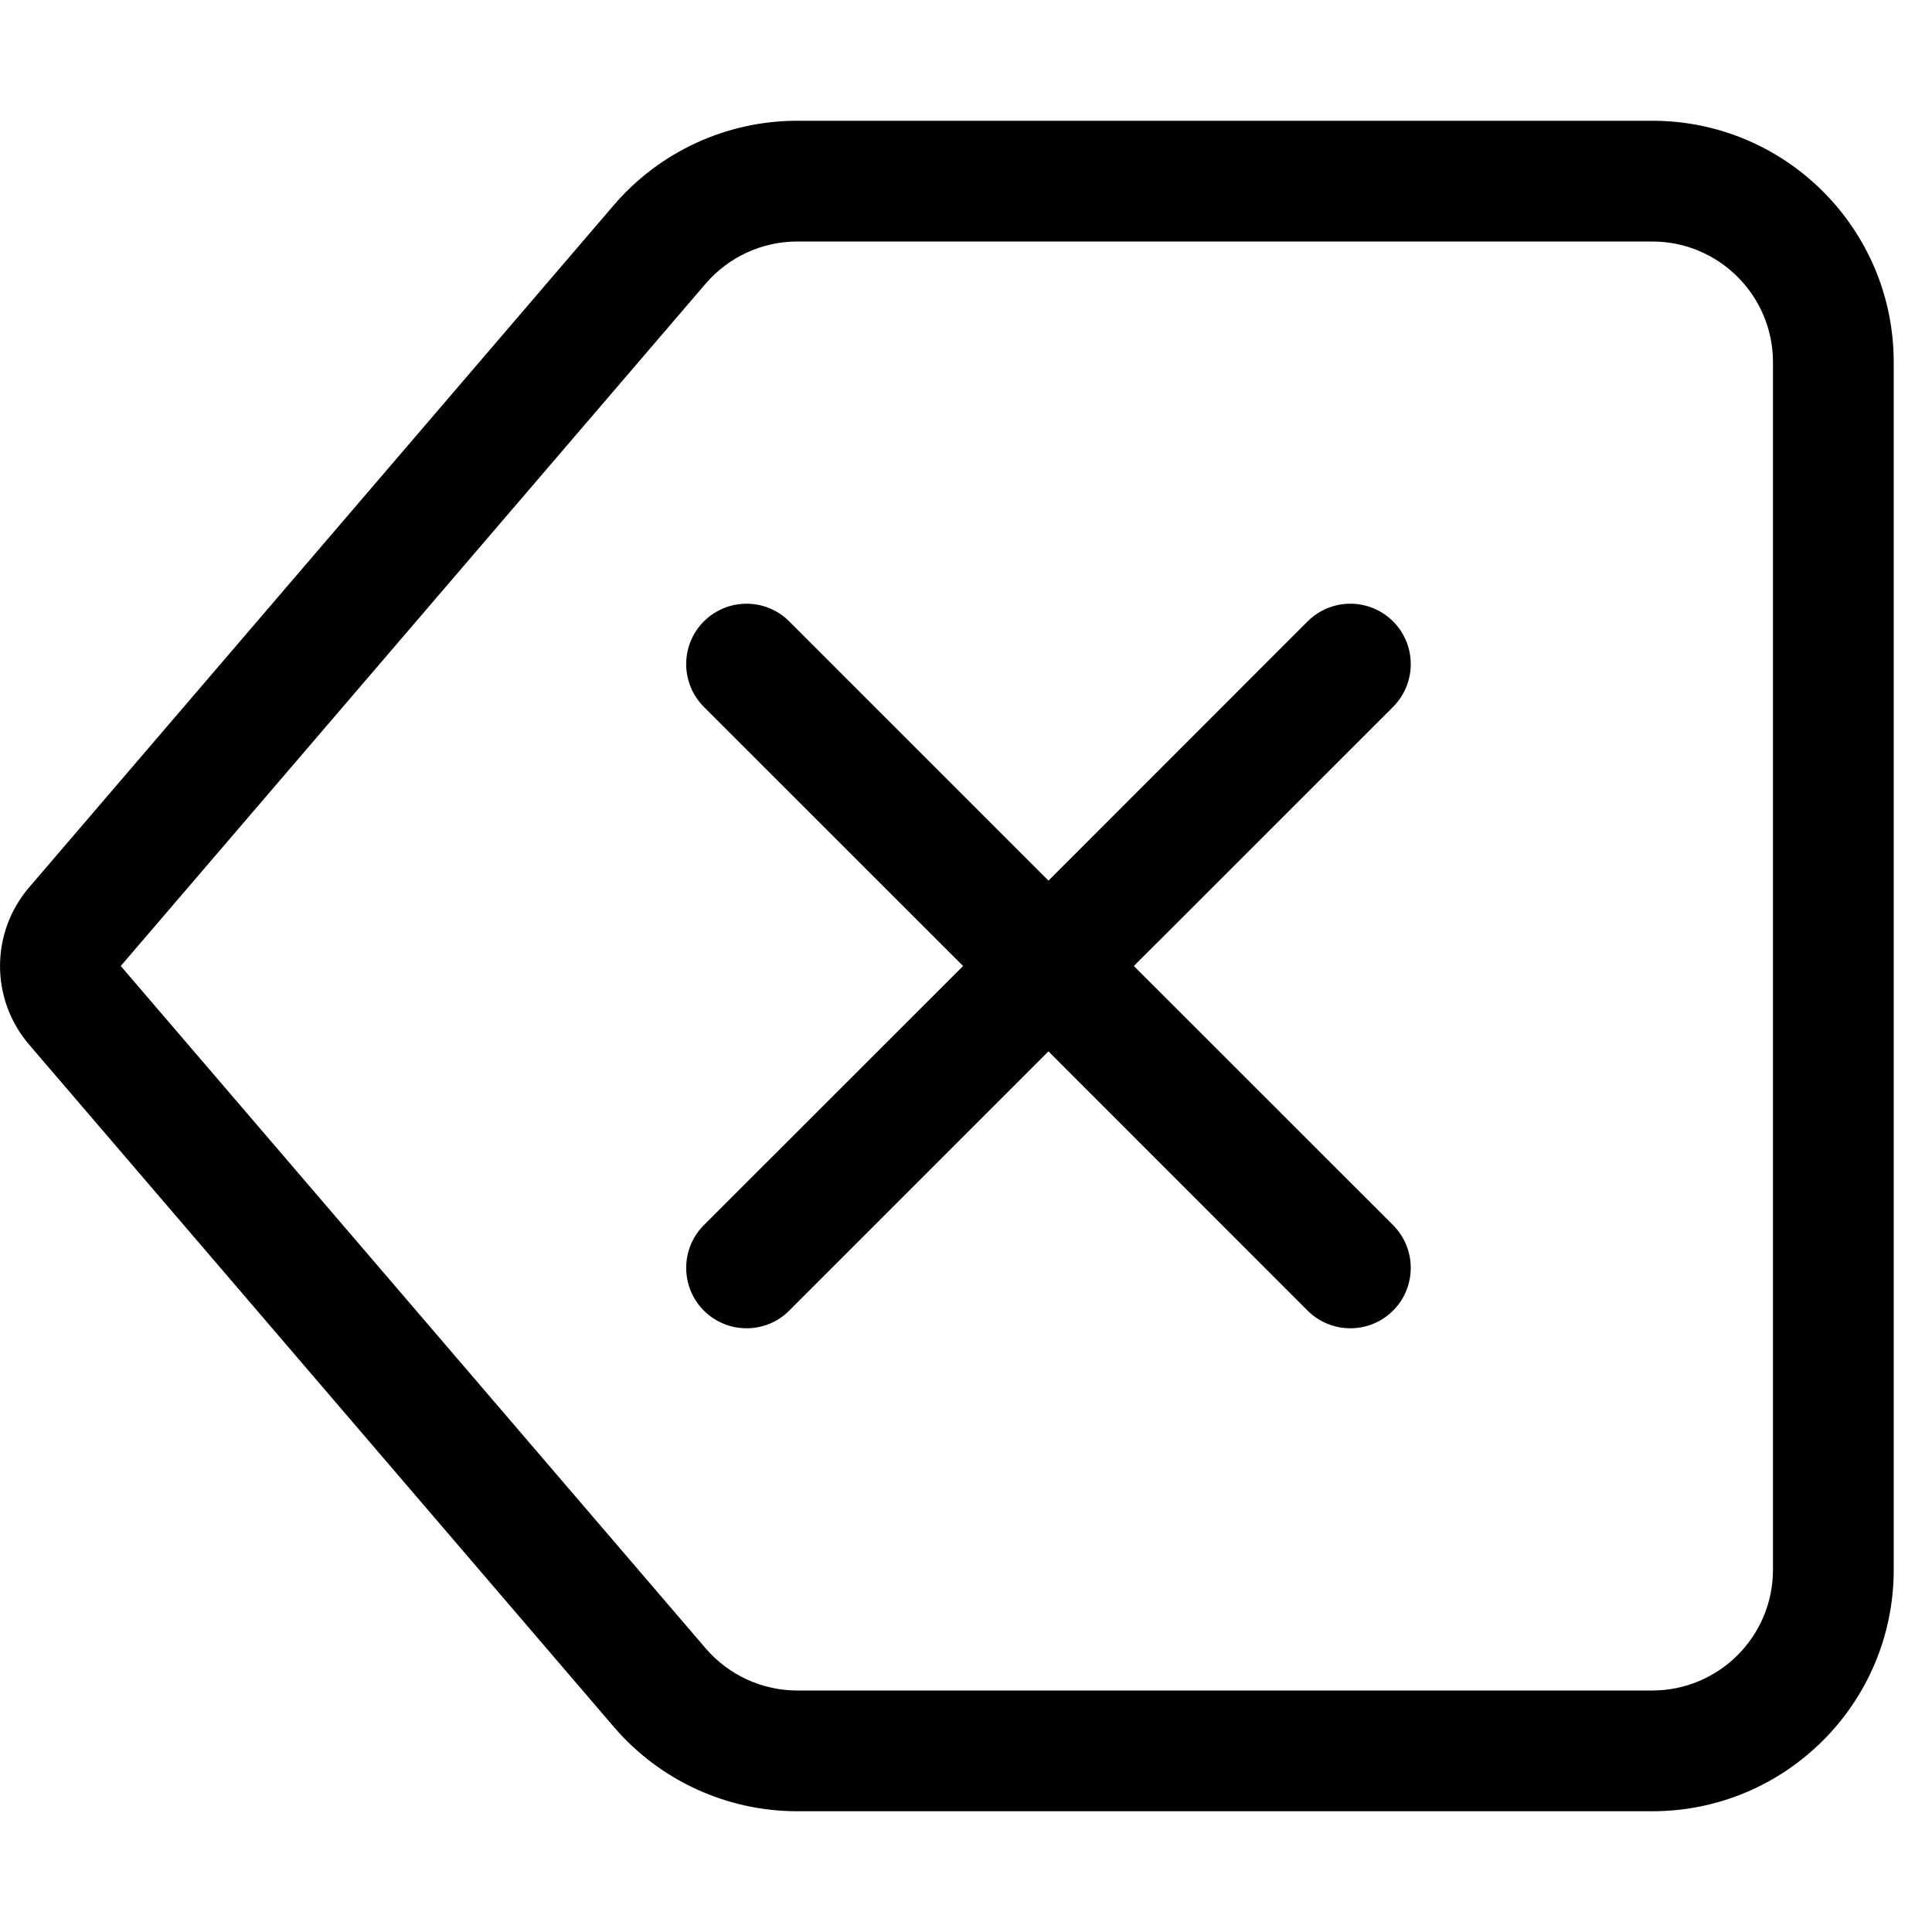
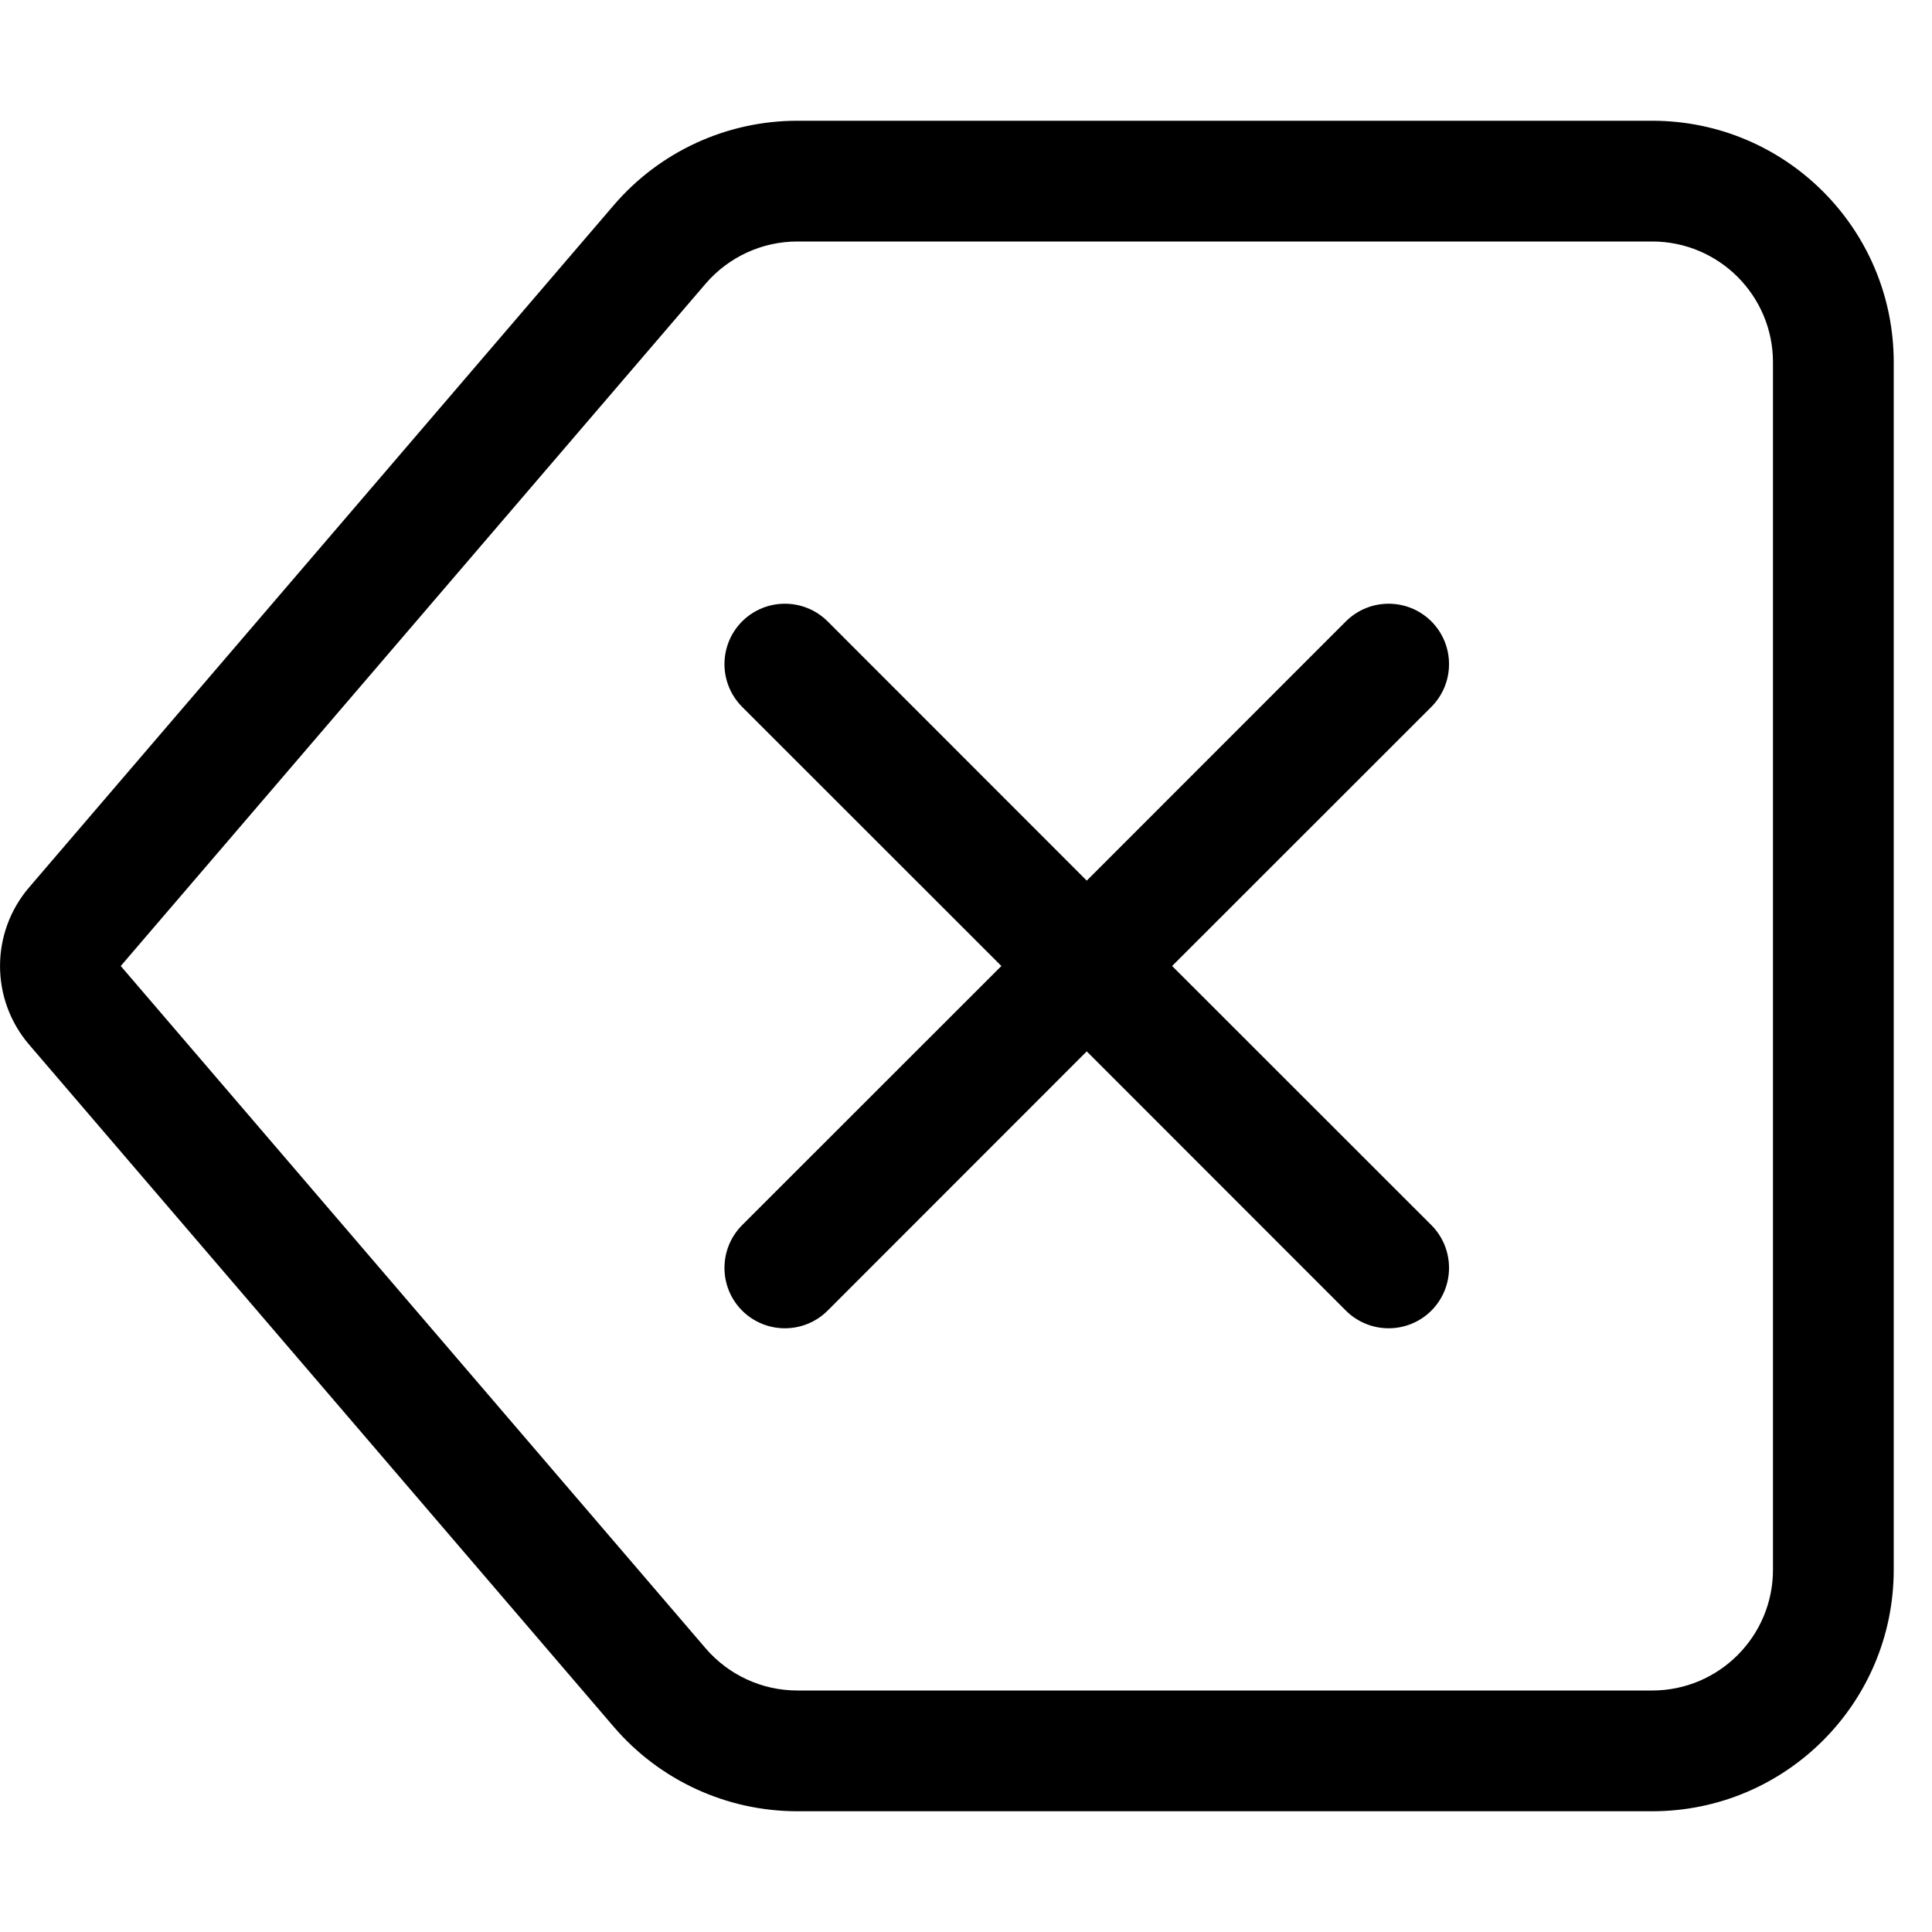
<svg xmlns="http://www.w3.org/2000/svg" width="16" height="16" viewBox="0 0 16 16">
-   <path d="M5.829 5.146C5.634 5.342 5.634 5.658 5.829 5.854L7.976 8L5.829 10.146C5.634 10.342 5.634 10.658 5.829 10.854C6.025 11.049 6.341 11.049 6.536 10.854L8.683 8.707L10.829 10.854C11.025 11.049 11.341 11.049 11.537 10.854C11.732 10.658 11.732 10.342 11.537 10.146L9.39 8L11.537 5.854C11.732 5.658 11.732 5.342 11.537 5.146C11.341 4.951 11.025 4.951 10.829 5.146L8.683 7.293L6.536 5.146C6.341 4.951 6.025 4.951 5.829 5.146Z" />
  <path d="M13.683 1C14.787 1 15.683 1.895 15.683 3V13C15.683 14.105 14.787 15 13.683 15H6.603C6.019 15 5.464 14.745 5.084 14.302L0.241 8.651C-0.08 8.276 -0.08 7.724 0.241 7.349L5.084 1.698C5.464 1.255 6.019 1 6.603 1H13.683ZM6.603 2C6.311 2 6.034 2.128 5.844 2.349L1 8L5.844 13.651C6.034 13.872 6.311 14 6.603 14H13.683C14.235 14 14.683 13.552 14.683 13V3C14.683 2.448 14.235 2 13.683 2H6.603Z" />
+   <path d="M6.146 5.146C5.951 5.342 5.951 5.658 6.146 5.854L8.293 8L6.146 10.146C5.951 10.342 5.951 10.658 6.146 10.854C6.342 11.049 6.658 11.049 6.854 10.854L9 8.707L11.146 10.854C11.342 11.049 11.658 11.049 11.854 10.854C12.049 10.658 12.049 10.342 11.854 10.146L9.707 8L11.854 5.854C12.049 5.658 12.049 5.342 11.854 5.146C11.658 4.951 11.342 4.951 11.146 5.146L9 7.293L6.854 5.146C6.658 4.951 6.342 4.951 6.146 5.146Z" />
</svg>
